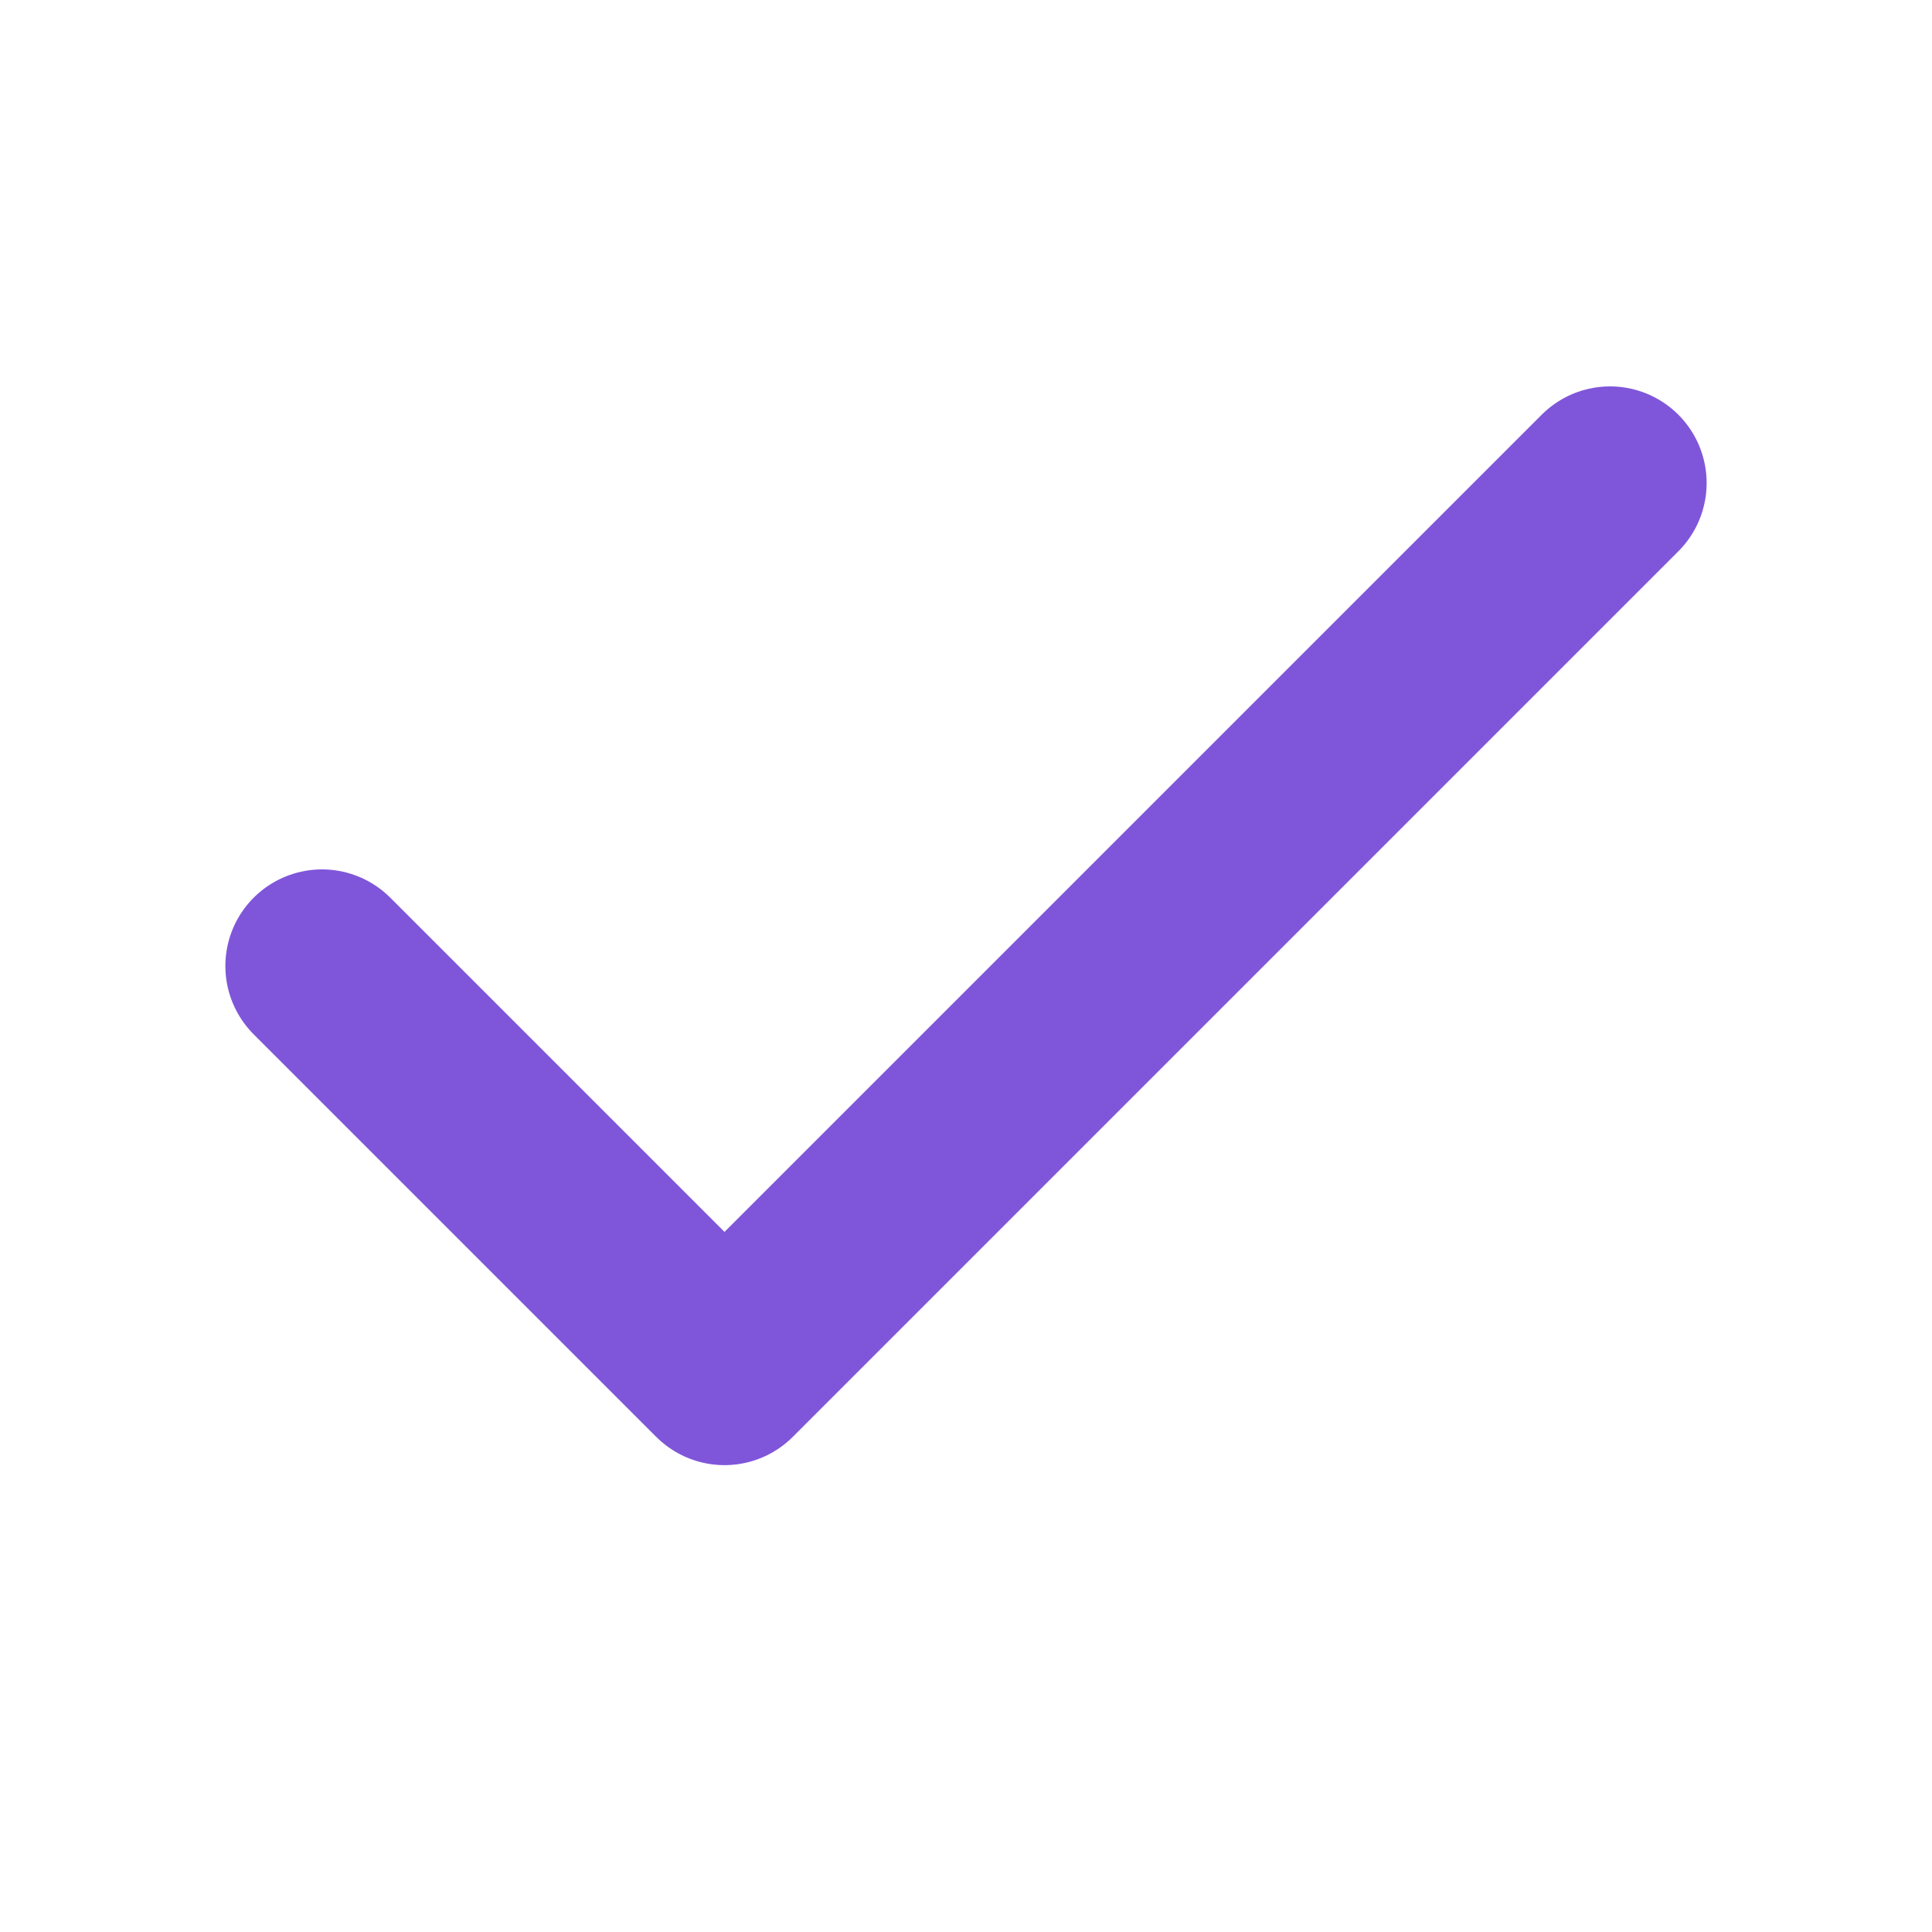
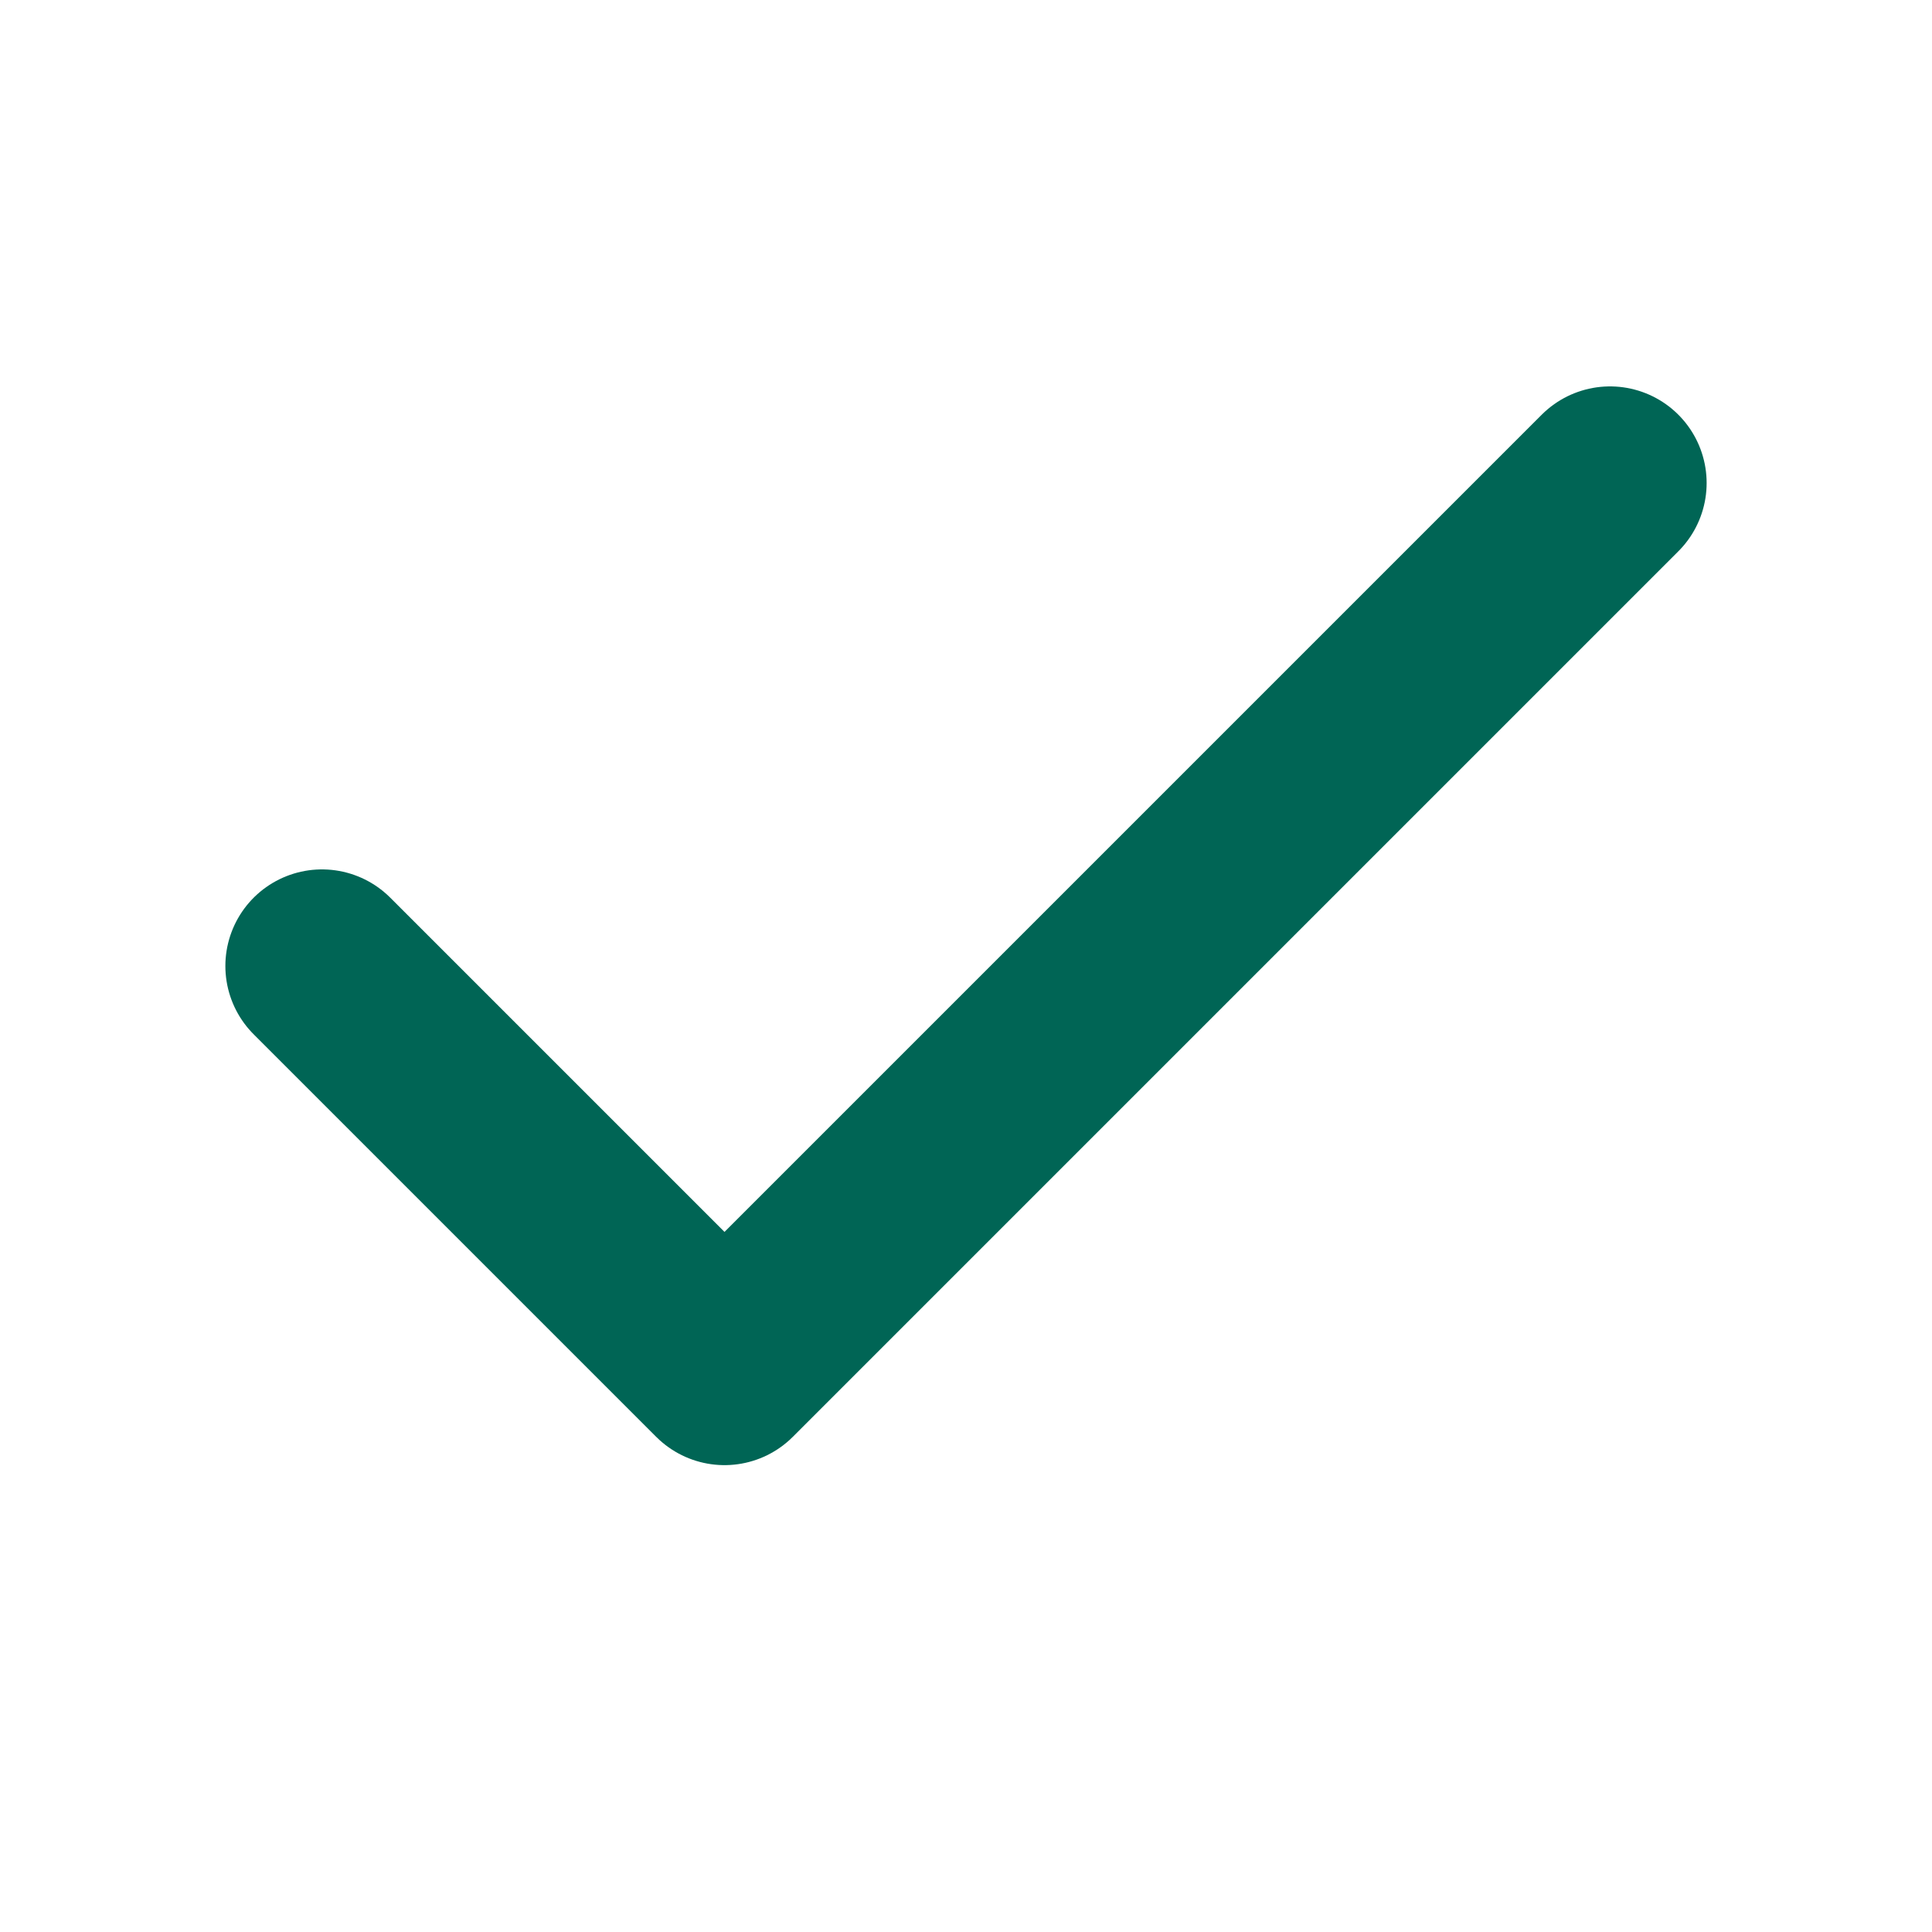
<svg xmlns="http://www.w3.org/2000/svg" width="20" height="20" viewBox="0 0 20 20" fill="none">
-   <path d="M16.667 5L7.5 14.167L3.333 10" stroke="#7F56D9" stroke-width="2" stroke-linecap="round" stroke-linejoin="round" />
+   <path d="M16.667 5L7.5 14.167L3.333 10" stroke="#006555" stroke-width="2" stroke-linecap="round" stroke-linejoin="round" />
</svg>
